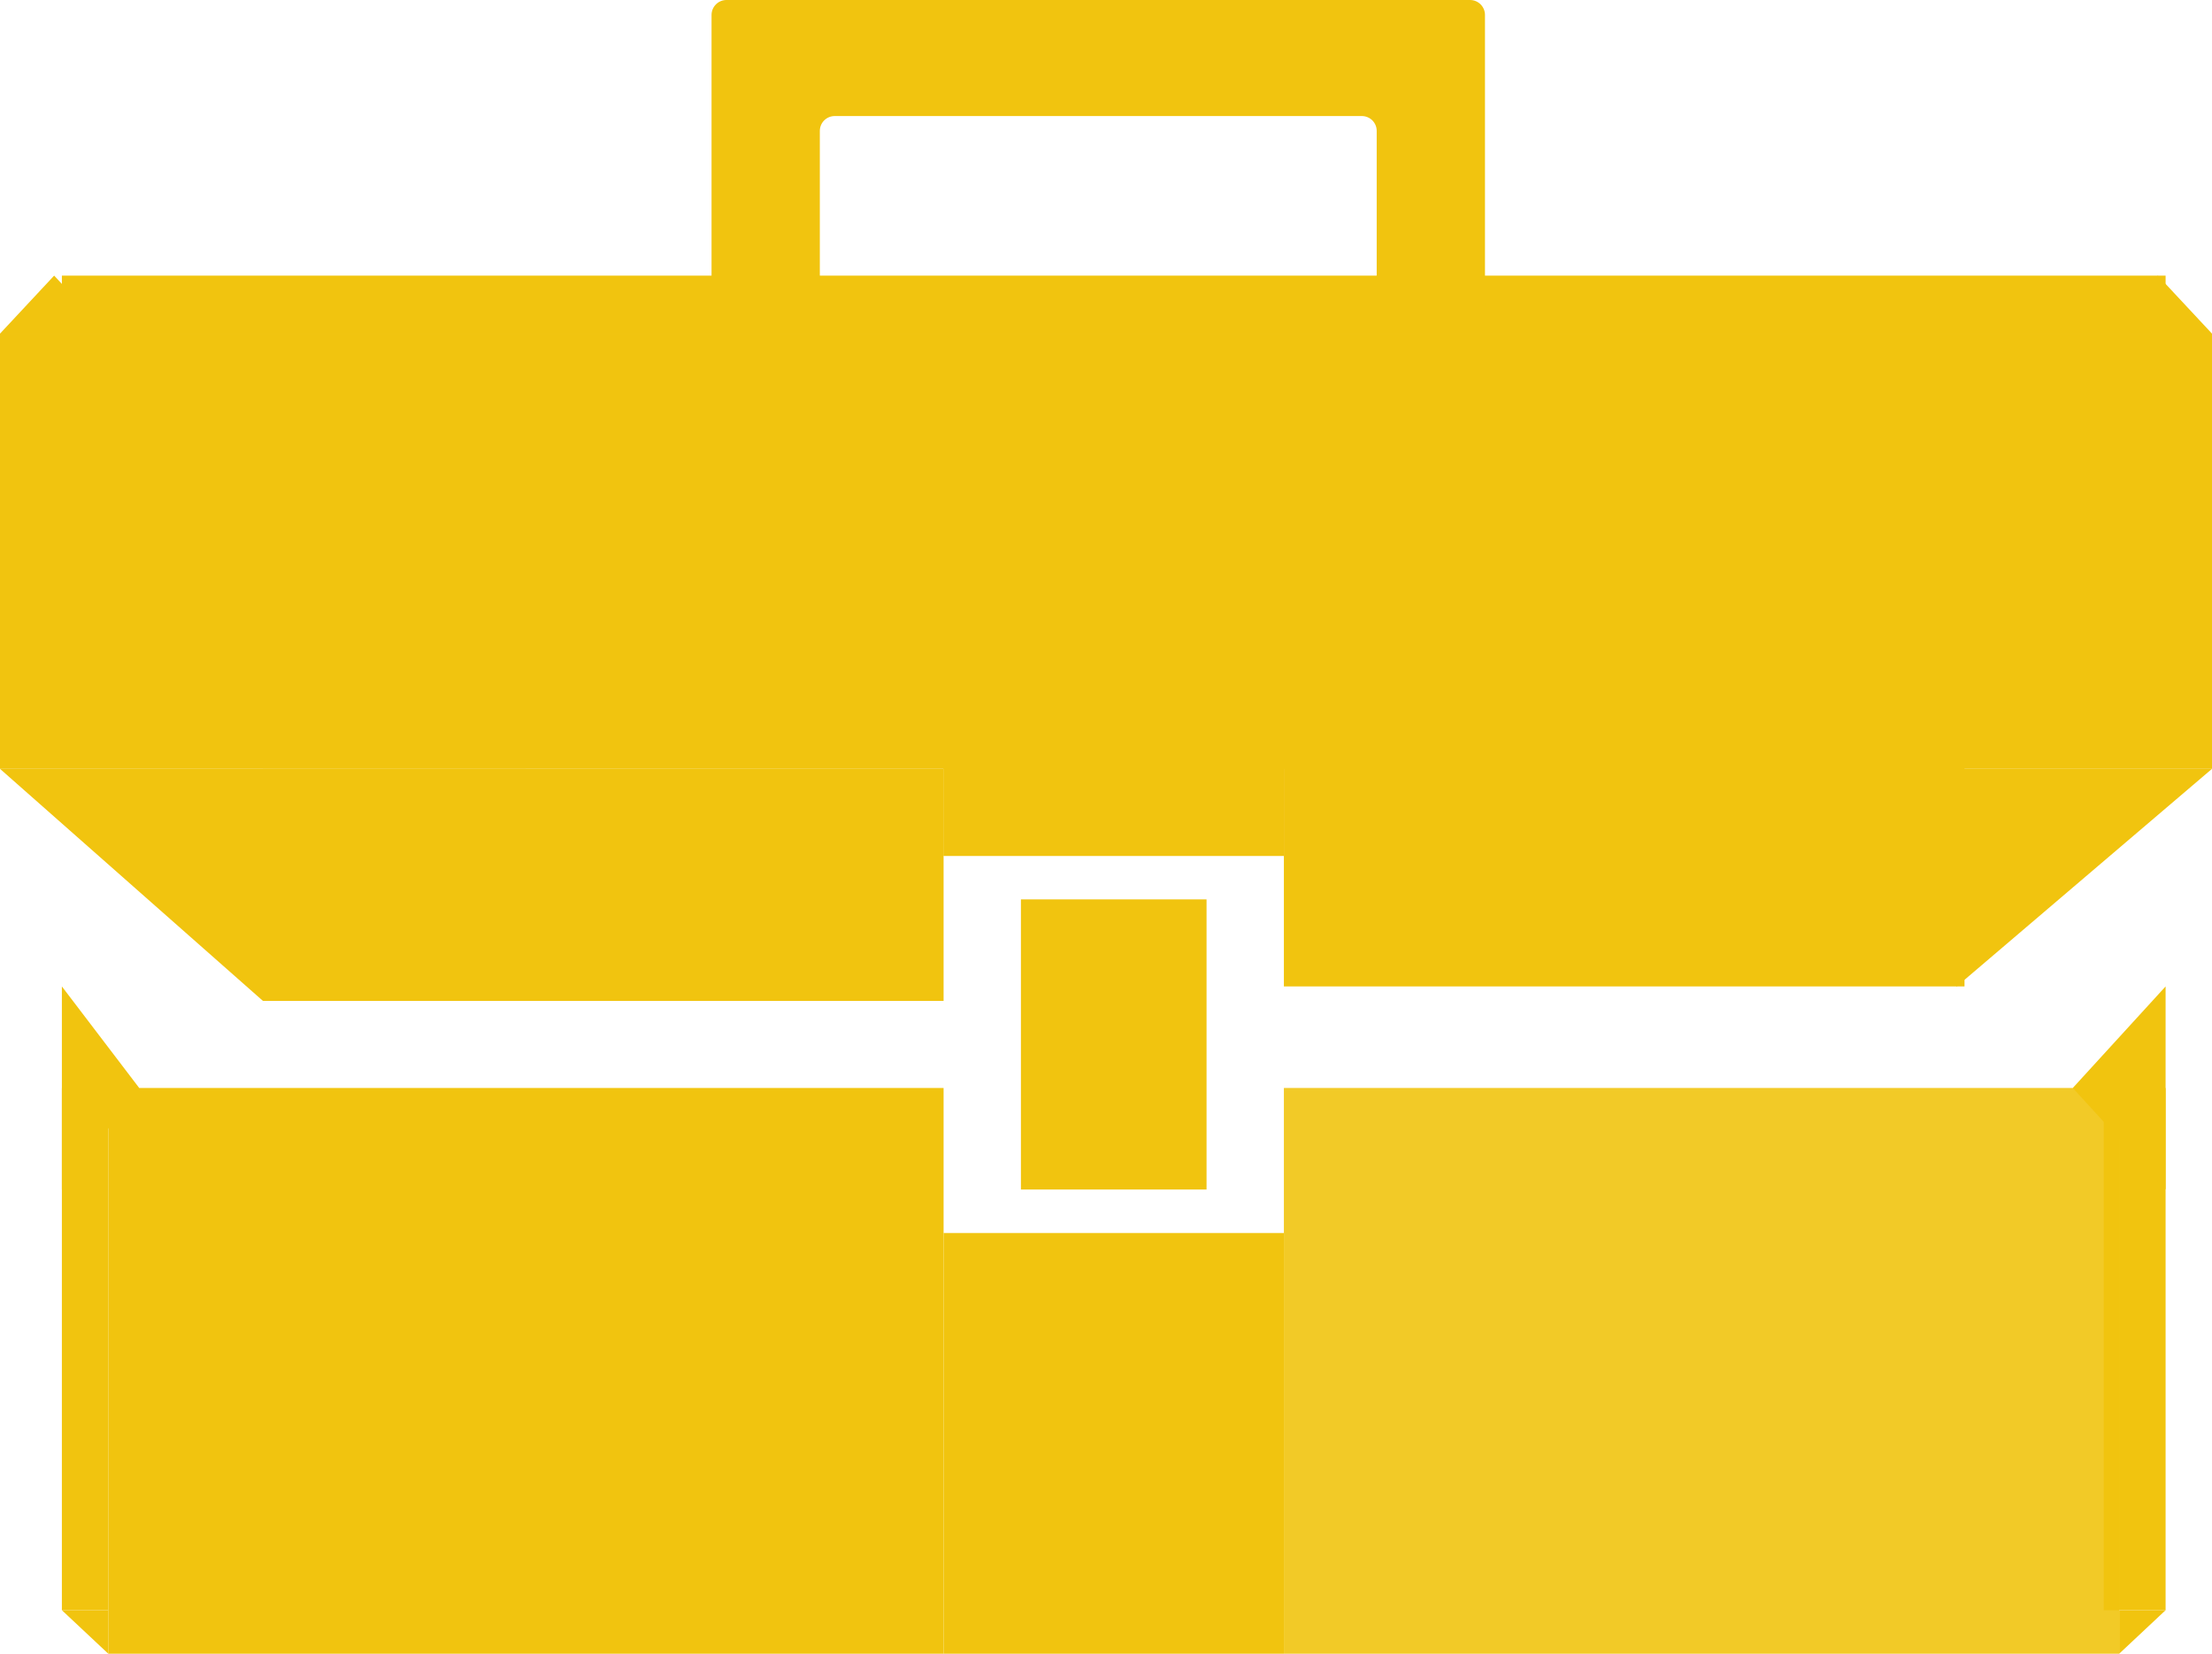
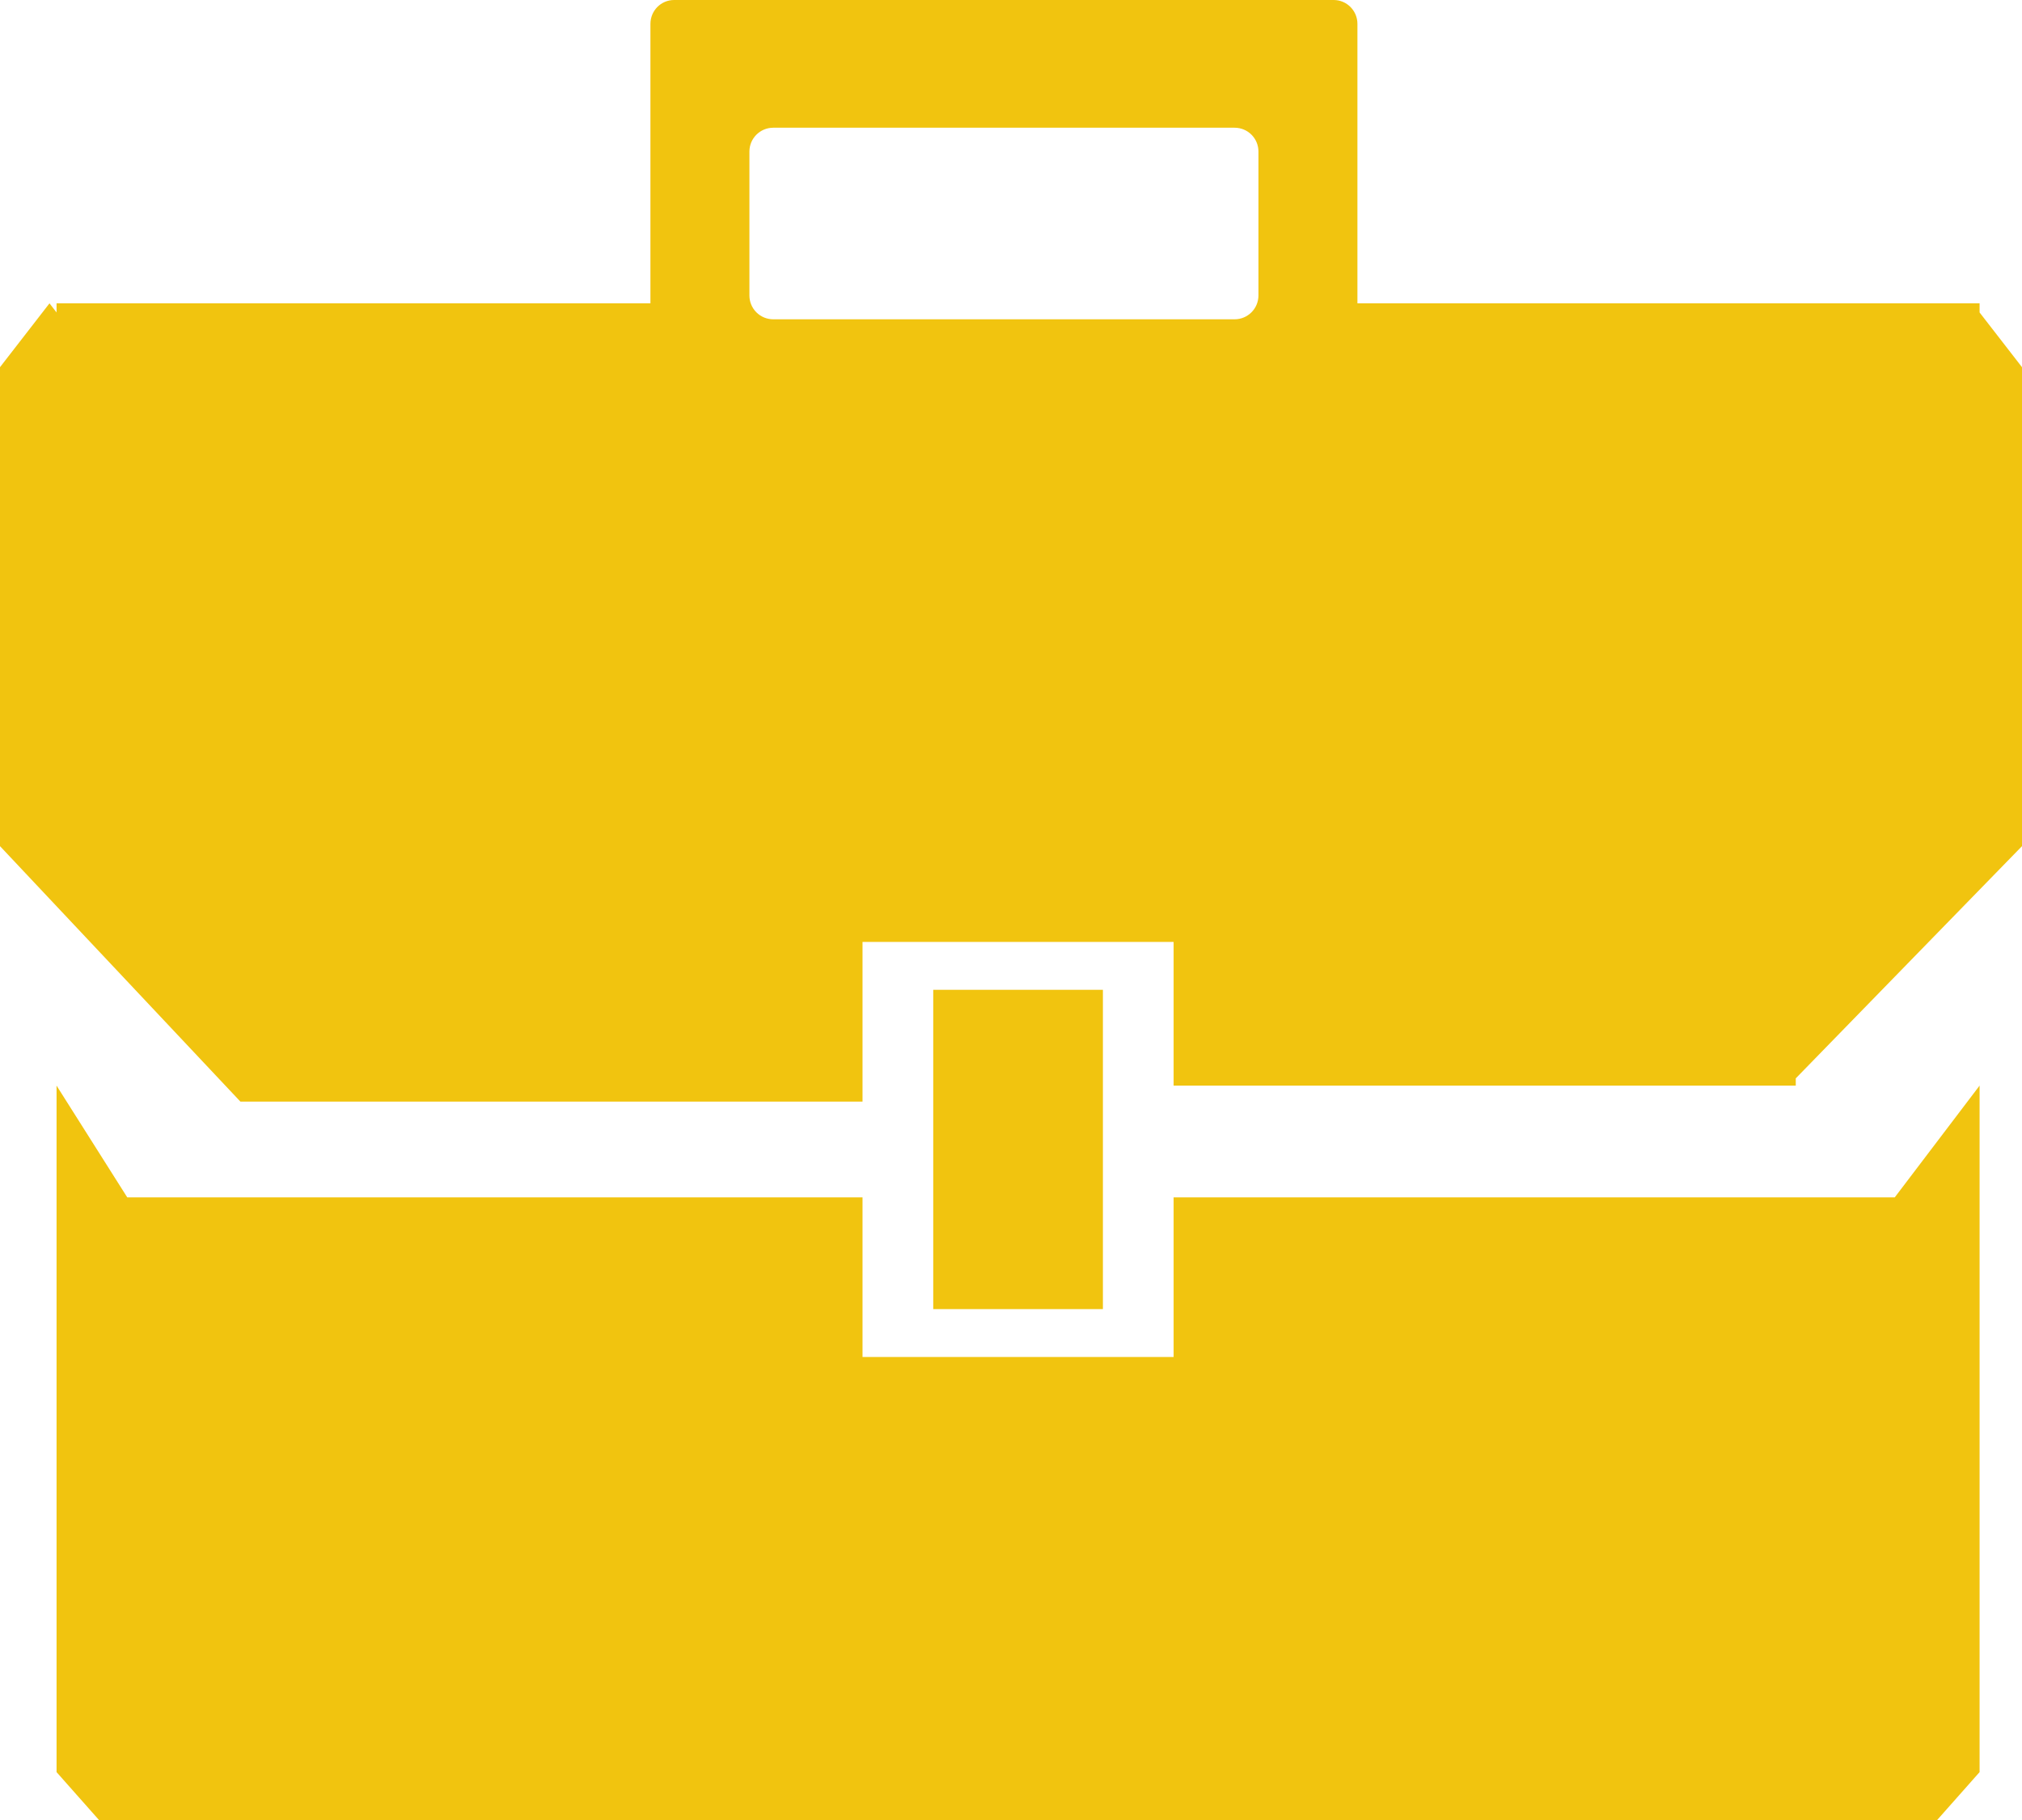
- <svg xmlns="http://www.w3.org/2000/svg" width="297px" height="222px" viewBox="0 0 297 222" version="1.1">
+ <svg xmlns="http://www.w3.org/2000/svg" width="170px" height="153px" viewBox="0 0 170 153" version="1.1">
  <defs />
  <g id="Business" stroke="none" stroke-width="1" fill="none" fill-rule="evenodd">
-     <g id="suitcase-yellow" fill="#F1C40F">
-       <rect id="Rectangle-5-Copy-4" x="137.077" y="120.737" width="24.923" height="38.947" />
-       <g id="upperpart">
-         <polygon id="Triangle-1" points="7.269 37 14.538 44.789 0 44.789" />
-         <polygon id="Triangle-3" transform="translate(262.7308, 117.8158) scale(1, -1) translate(-262.7308, -117.8158) " points="262.731 103.211 297 132.421 228.462 132.421" />
-         <polygon id="Triangle-3-Copy" transform="translate(35.30769, 118.7895) scale(1, -1) translate(-35.30769, -118.7895) " points="35.308 103.211 70.615 134.368 0 134.368" />
-         <rect id="Rectangle-5" x="35.308" y="103.211" width="91.385" height="31.158" />
-         <rect id="Rectangle-5-Copy" x="172.385" y="101.263" width="91.385" height="31.158" />
-         <rect id="Rectangle-5-Copy-2" x="126.692" y="79.842" width="45.692" height="35.053" />
-         <rect id="Rectangle-5-Copy-3" x="126.692" y="79.842" width="45.692" height="35.053" />
-         <polygon id="Triangle-1-Copy" points="289.731 37 297 44.789 282.462 44.789" />
-         <rect id="Rectangle-2" x="8.308" y="37" width="282.462" height="7.789" />
-         <rect id="Rectangle-1" x="0" y="44.789" width="297" height="58.421" />
-         <path d="M95.538,2.009 C95.538,0.899 96.436,0 97.543,0 L197.38,0 C198.487,0 199.385,0.895 199.385,2.009 L199.385,40.833 C199.385,41.943 198.487,42.842 197.38,42.842 L97.543,42.842 C96.436,42.842 95.538,41.947 95.538,40.833 L95.538,2.009 Z M110.077,17.571 C110.077,16.471 110.969,15.579 112.077,15.579 L182.846,15.579 C183.951,15.579 184.846,16.466 184.846,17.571 L184.846,36.955 C184.846,38.055 183.954,38.947 182.846,38.947 L112.077,38.947 C110.972,38.947 110.077,38.06 110.077,36.955 L110.077,17.571 Z" id="Combined-Shape" />
-       </g>
-       <g id="lowerpart" transform="translate(8.307692, 132.4211)">
-         <rect id="Rectangle-10" x="6.231" y="13.632" width="112.154" height="75.947" />
-         <rect id="Rectangle-10-Copy-3" x="0" y="13.632" width="6.231" height="70.105" />
-         <rect id="Rectangle-10-Copy-4" x="274.154" y="13.632" width="8.308" height="70.105" />
-         <rect id="Rectangle-10-Copy" opacity="0.9" x="164.077" y="13.632" width="112.154" height="75.947" />
-         <rect id="Rectangle-10-Copy-2" x="118.385" y="33.105" width="45.692" height="56.474" />
-         <polygon id="Triangle-5" points="0 27.263 0 0 10.385 13.632" />
-         <polygon id="Triangle-5-Copy" transform="translate(276.2308, 13.63158) scale(1, -1) rotate(-180) translate(-276.2308, -13.63158) " points="270 27.263 270 0 282.462 13.632" />
-         <polygon id="Path-3" points="282.462 83.737 276.231 89.579 276.231 83.737" />
-         <polygon id="Path-3-Copy" transform="translate(3.115385, 86.65789) scale(1, -1) rotate(-180) translate(-3.115385, -86.65789) " points="6.231 83.737 -5.41788836e-14 89.579 -5.41788836e-14 83.737" />
-       </g>
-     </g>
+     <path d="M166.434,105.355 L166.434,148.974 L162.867,148.974 L162.867,153 L98.671,153 L98.671,100.658 L159.301,100.658 L166.434,91.263 L166.434,105.355 Z M10.699,100.658 L72.517,100.658 L72.517,153 L8.322,153 L8.322,104.416 L8.322,104.416 L8.322,148.974 L4.755,148.974 L4.755,105.355 L4.755,91.263 L10.699,100.658 Z M114.126,25.5 L166.434,25.5 L166.434,26.267 L170,30.868 L164.056,30.868 L6.538,30.868 L0,30.868 L4.161,25.5 L4.755,26.267 L4.755,25.5 L54.685,25.5 L54.685,2.006 C54.685,0.898 55.572,0 56.68,0 L112.131,0 C113.233,0 114.126,0.9 114.126,2.006 L114.126,25.5 Z M160.49,71.132 L170,71.132 L150.979,90.653 L150.979,91.263 L98.671,91.263 L98.671,71.132 L98.671,71.132 L98.671,79.184 L72.517,79.184 L72.517,71.132 L51.416,71.132 L72.517,71.132 L72.517,92.605 L20.21,92.605 L0,71.132 L15.157,71.132 L0,71.132 L0,30.868 L170,30.868 L170,71.132 L160.49,71.132 Z M78.462,83.211 L92.727,83.211 L92.727,110.053 L78.462,110.053 L78.462,83.211 Z M63.007,12.744 C63.007,11.635 63.901,10.737 65.014,10.737 L103.797,10.737 C104.906,10.737 105.804,11.626 105.804,12.744 L105.804,24.835 C105.804,25.943 104.91,26.842 103.797,26.842 L65.014,26.842 C63.905,26.842 63.007,25.953 63.007,24.835 L63.007,12.744 Z M72.517,114.079 L98.671,114.079 L98.671,153 L72.517,153 L72.517,114.079 Z M166.434,148.974 L162.867,153 L162.867,148.974 L166.434,148.974 Z M4.755,148.974 L8.322,153 L8.322,148.974 L4.755,148.974 Z" id="Combined-Shape" fill="#F1C40F" />
  </g>
</svg>
